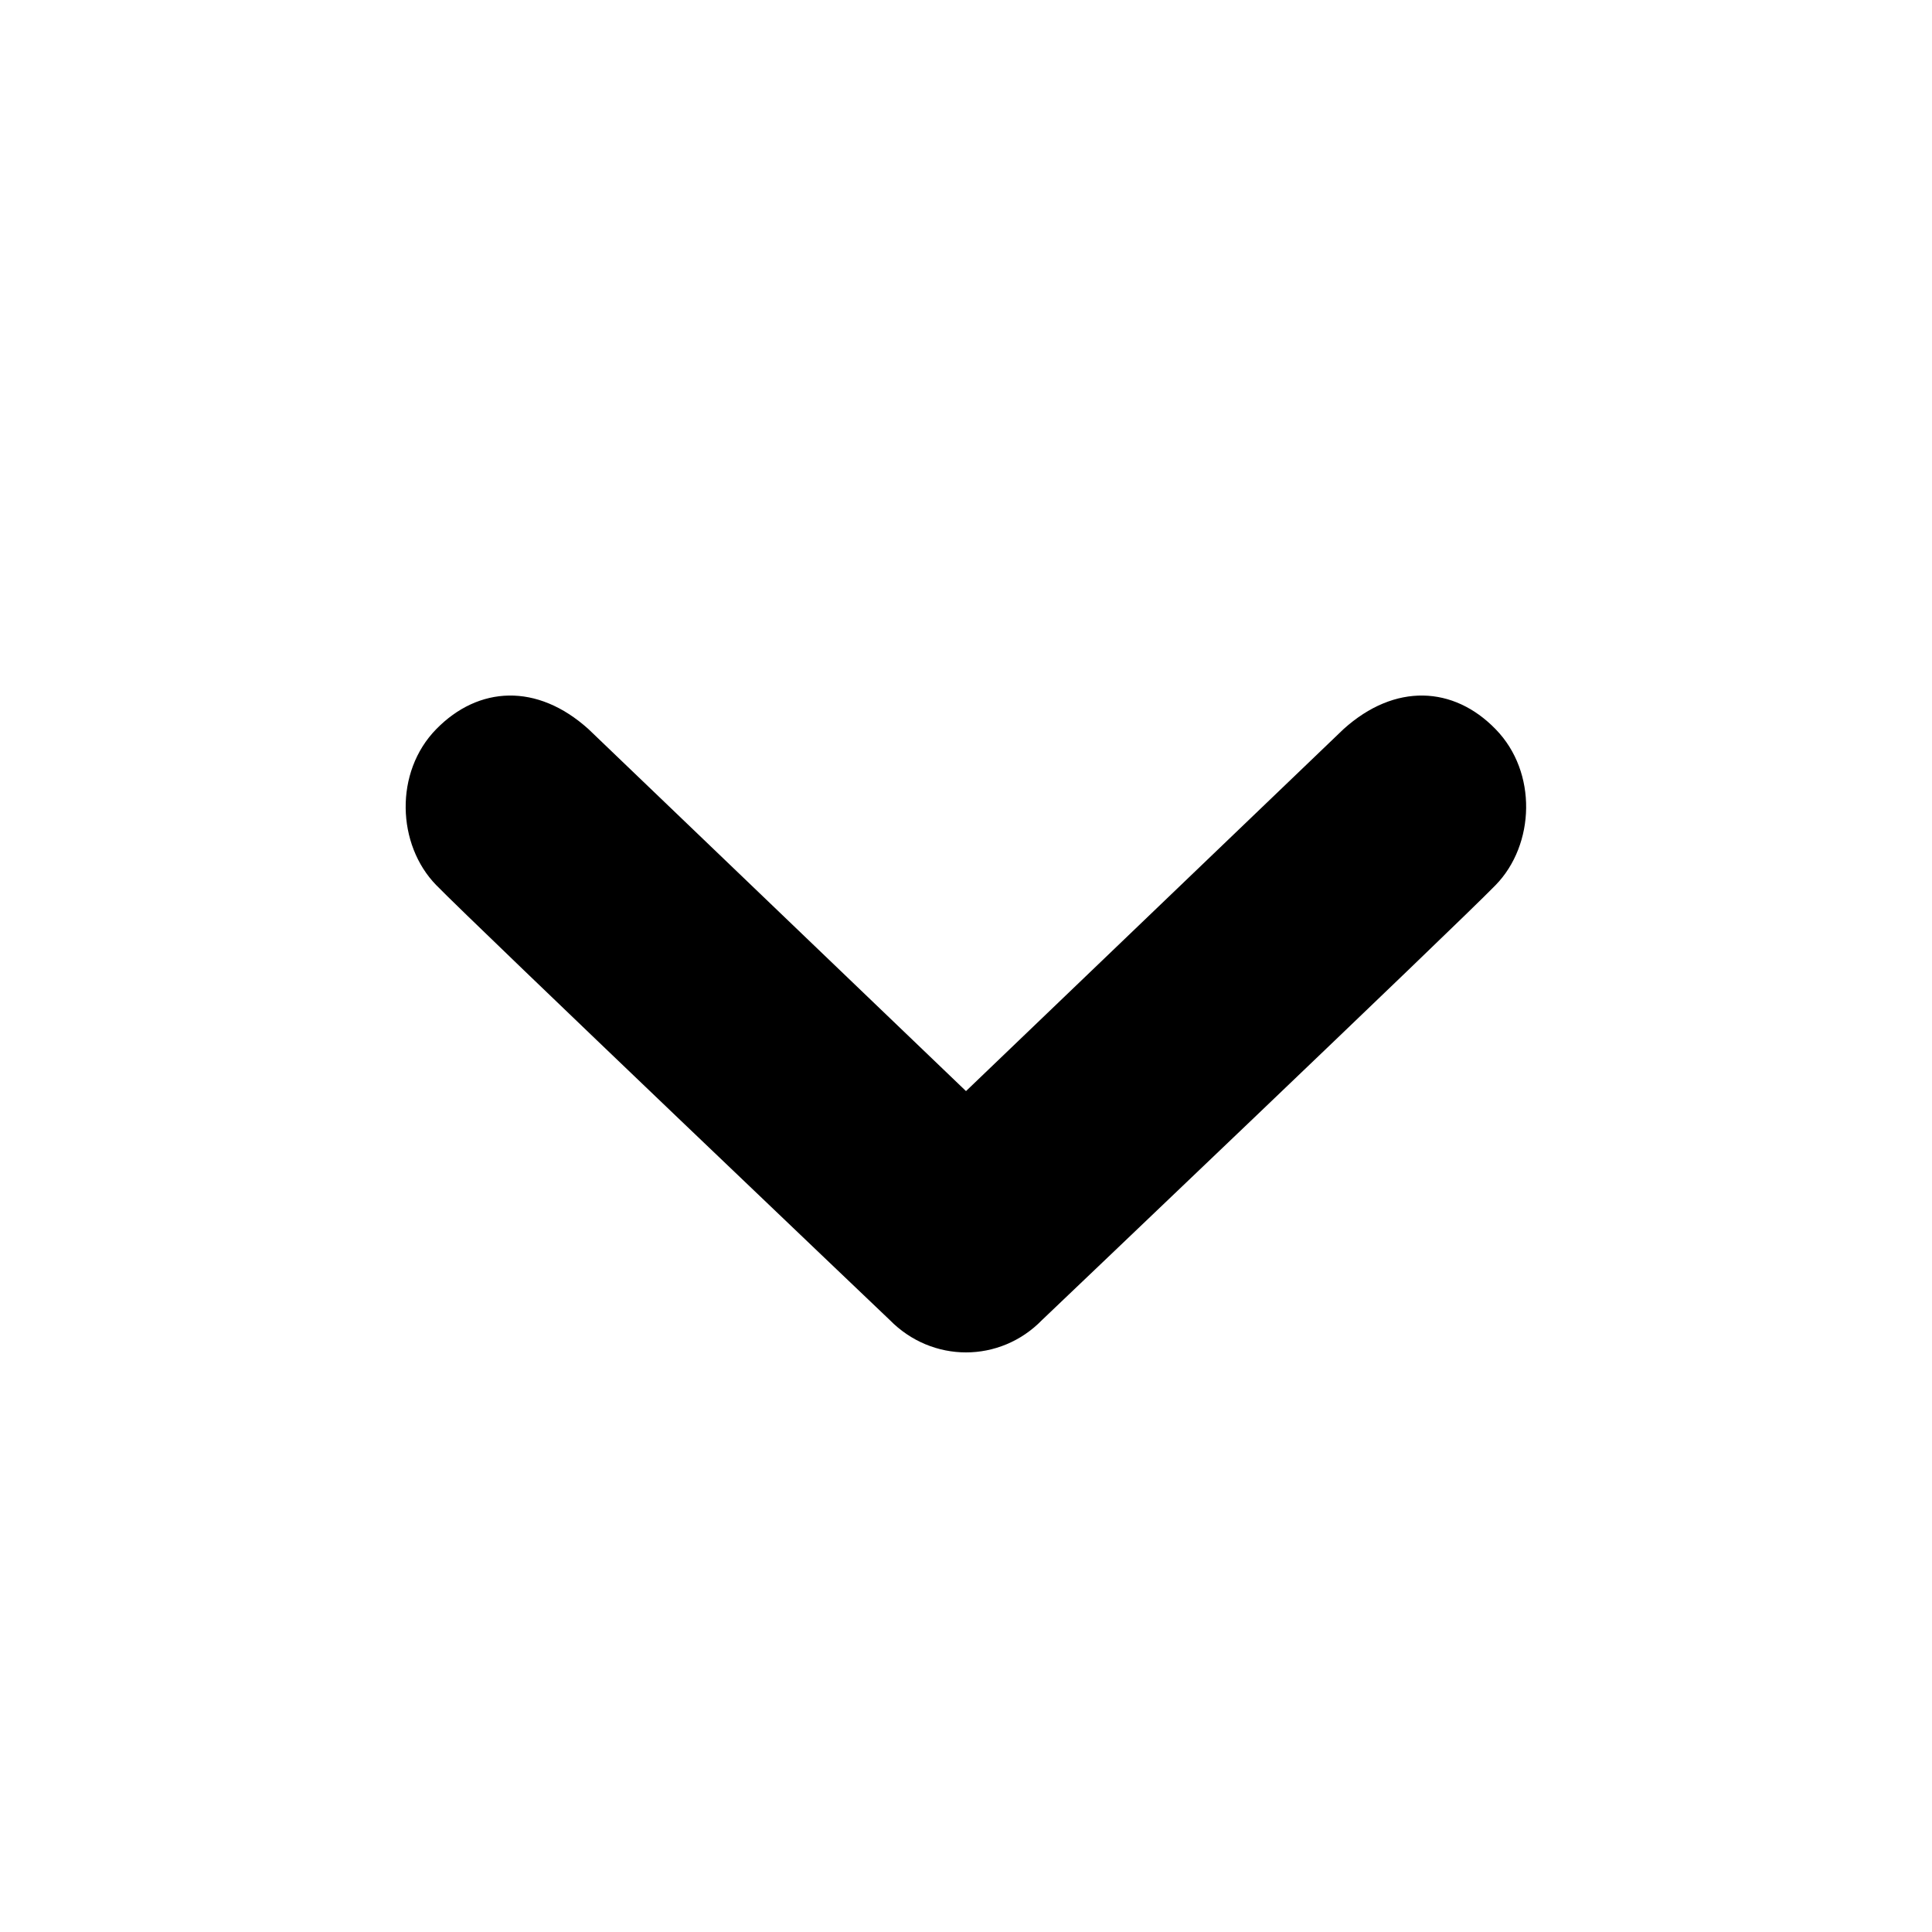
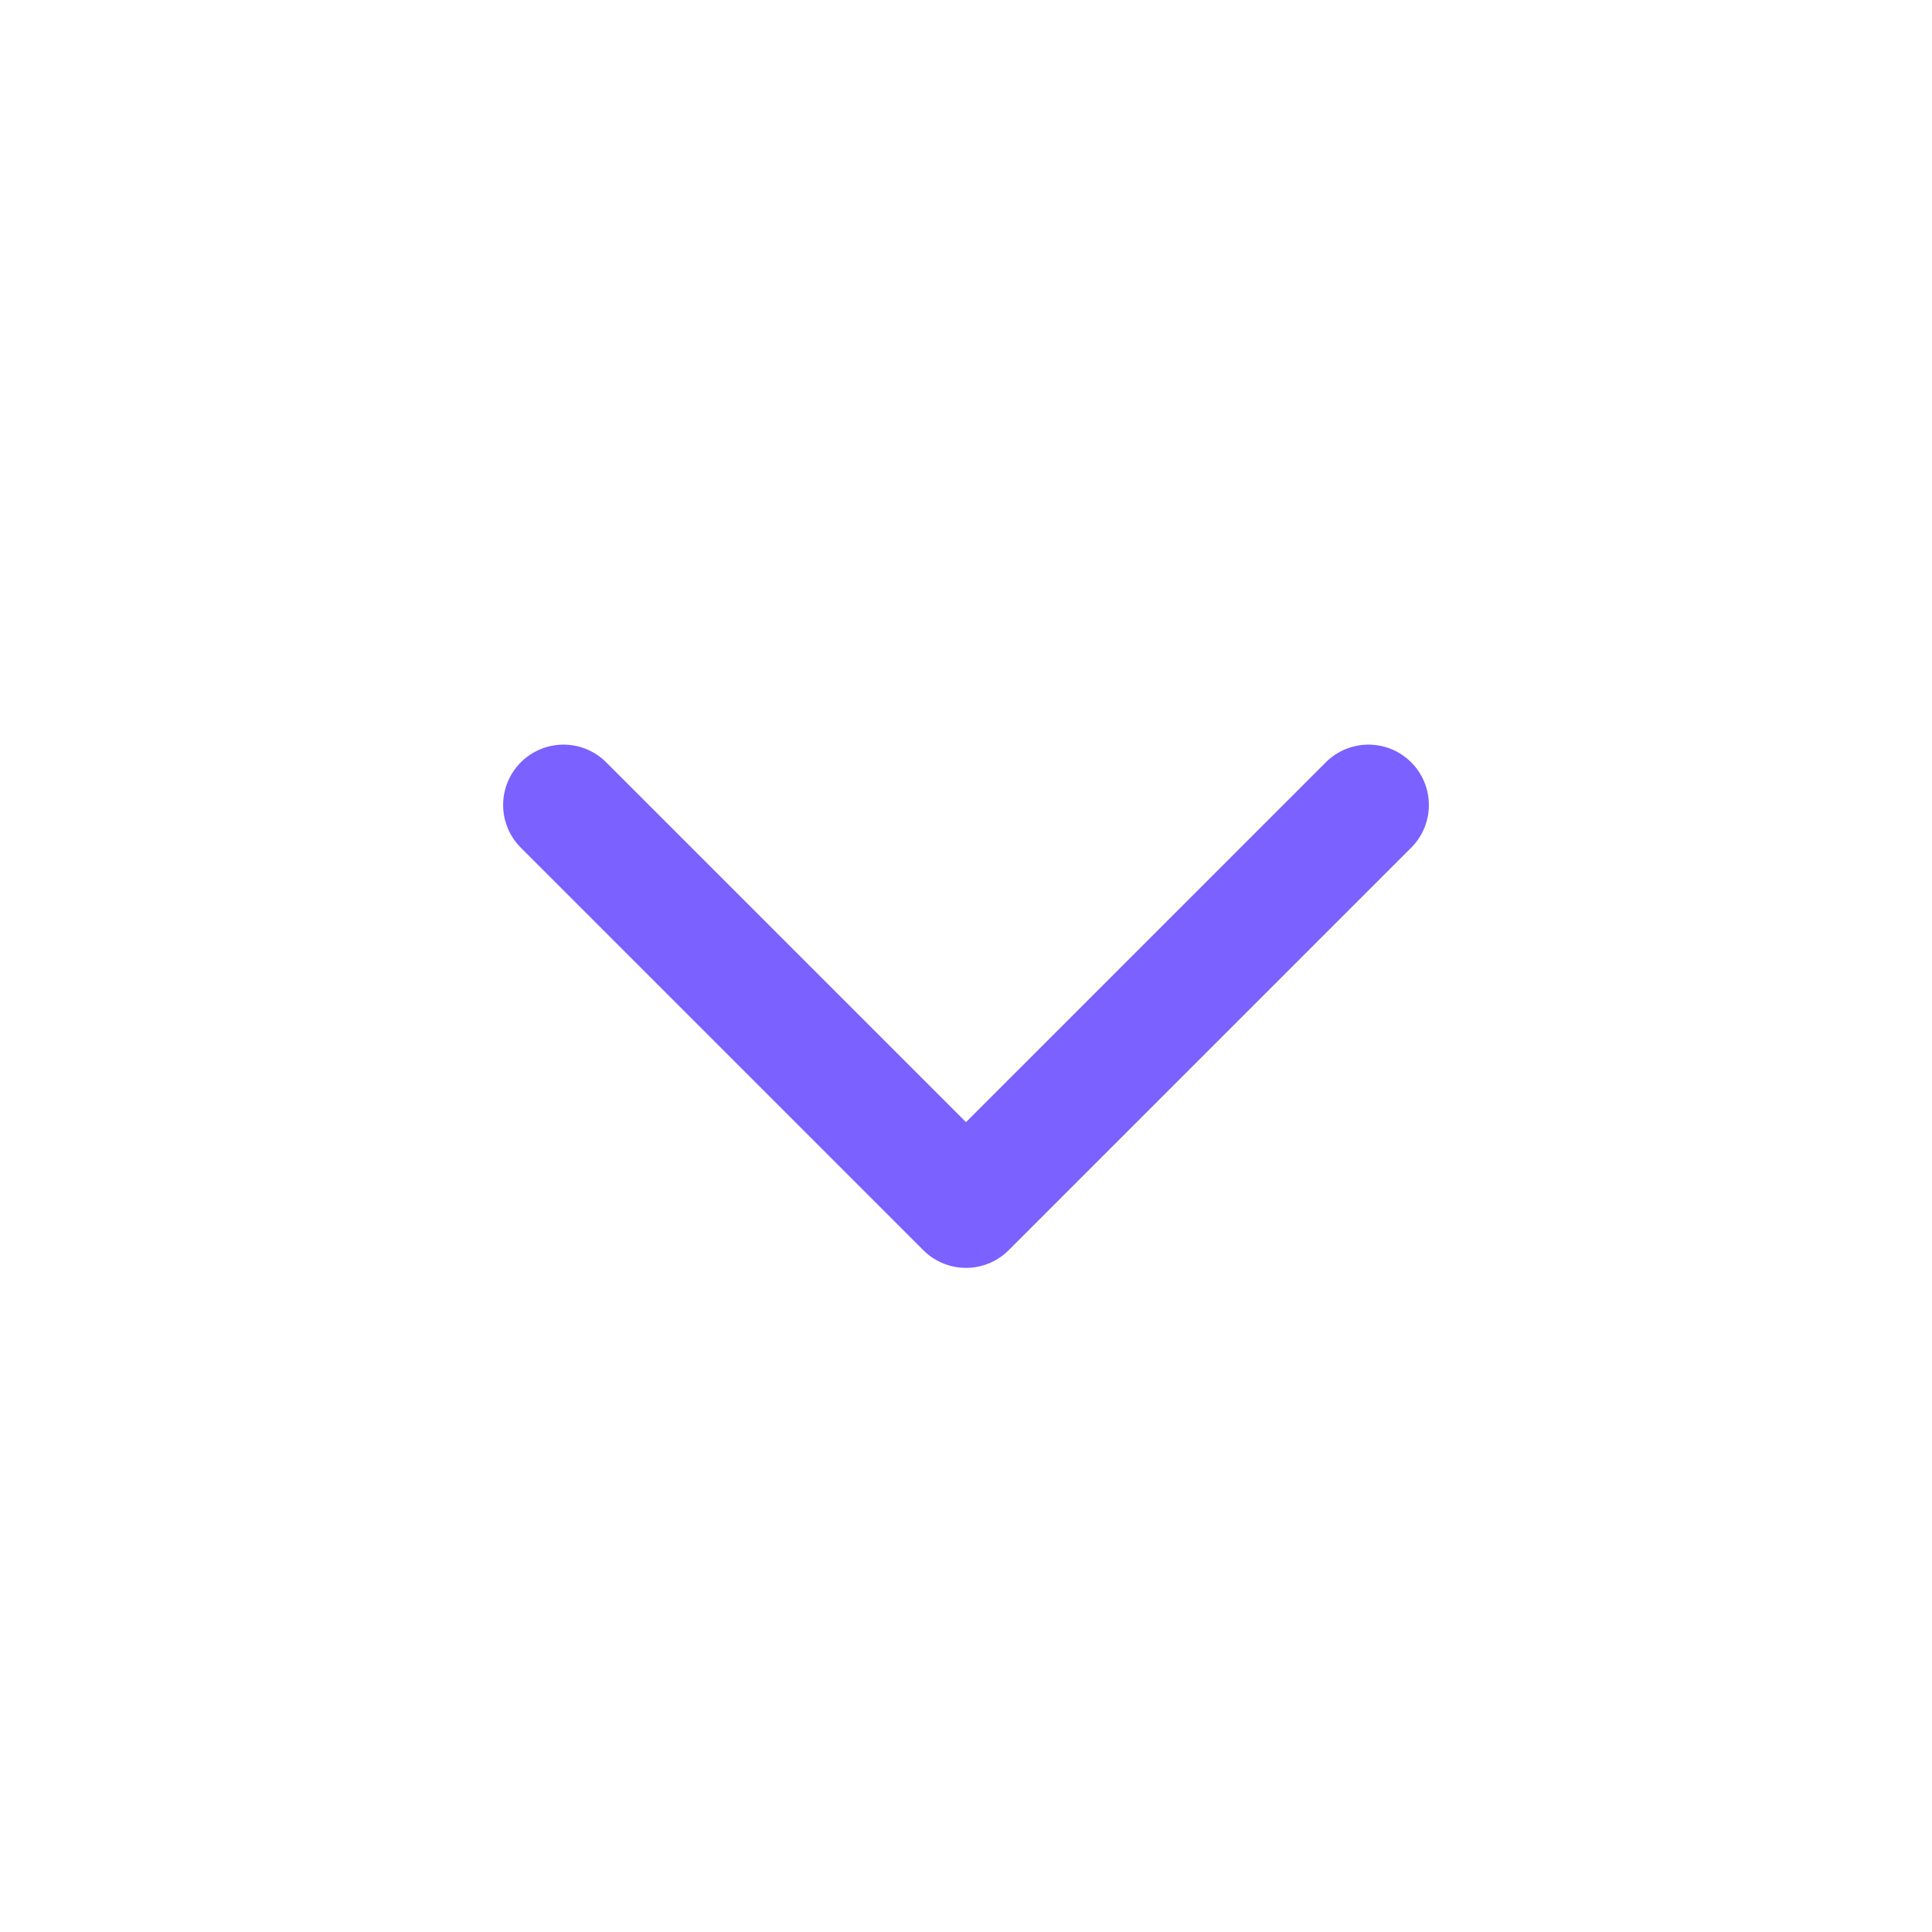
- <svg xmlns="http://www.w3.org/2000/svg" height="20" width="20" viewBox="0 0 20 20" fill="black">
-   <path d="M4.516 7.548c0.436-0.446 1.043-0.481 1.576 0l3.908 3.747 3.908-3.747c0.533-0.481 1.141-0.446 1.574 0 0.436 0.445 0.408 1.197 0 1.615-0.406 0.418-4.695 4.502-4.695 4.502-0.217 0.223-0.502 0.335-0.787 0.335s-0.57-0.112-0.789-0.335c0 0-4.287-4.084-4.695-4.502s-0.436-1.17 0-1.615z">
- </path>
+ <svg xmlns="http://www.w3.org/2000/svg" width="24" height="24" viewBox="0 0 24 24" fill="none">
+   <g id="SWM icons / outline / chevron-down-small">
+     <path id="shape" d="M7 10L12 15L17 10" stroke="#7B61FF" stroke-width="1.5" stroke-linecap="round" stroke-linejoin="round" />
+   </g>
</svg>
